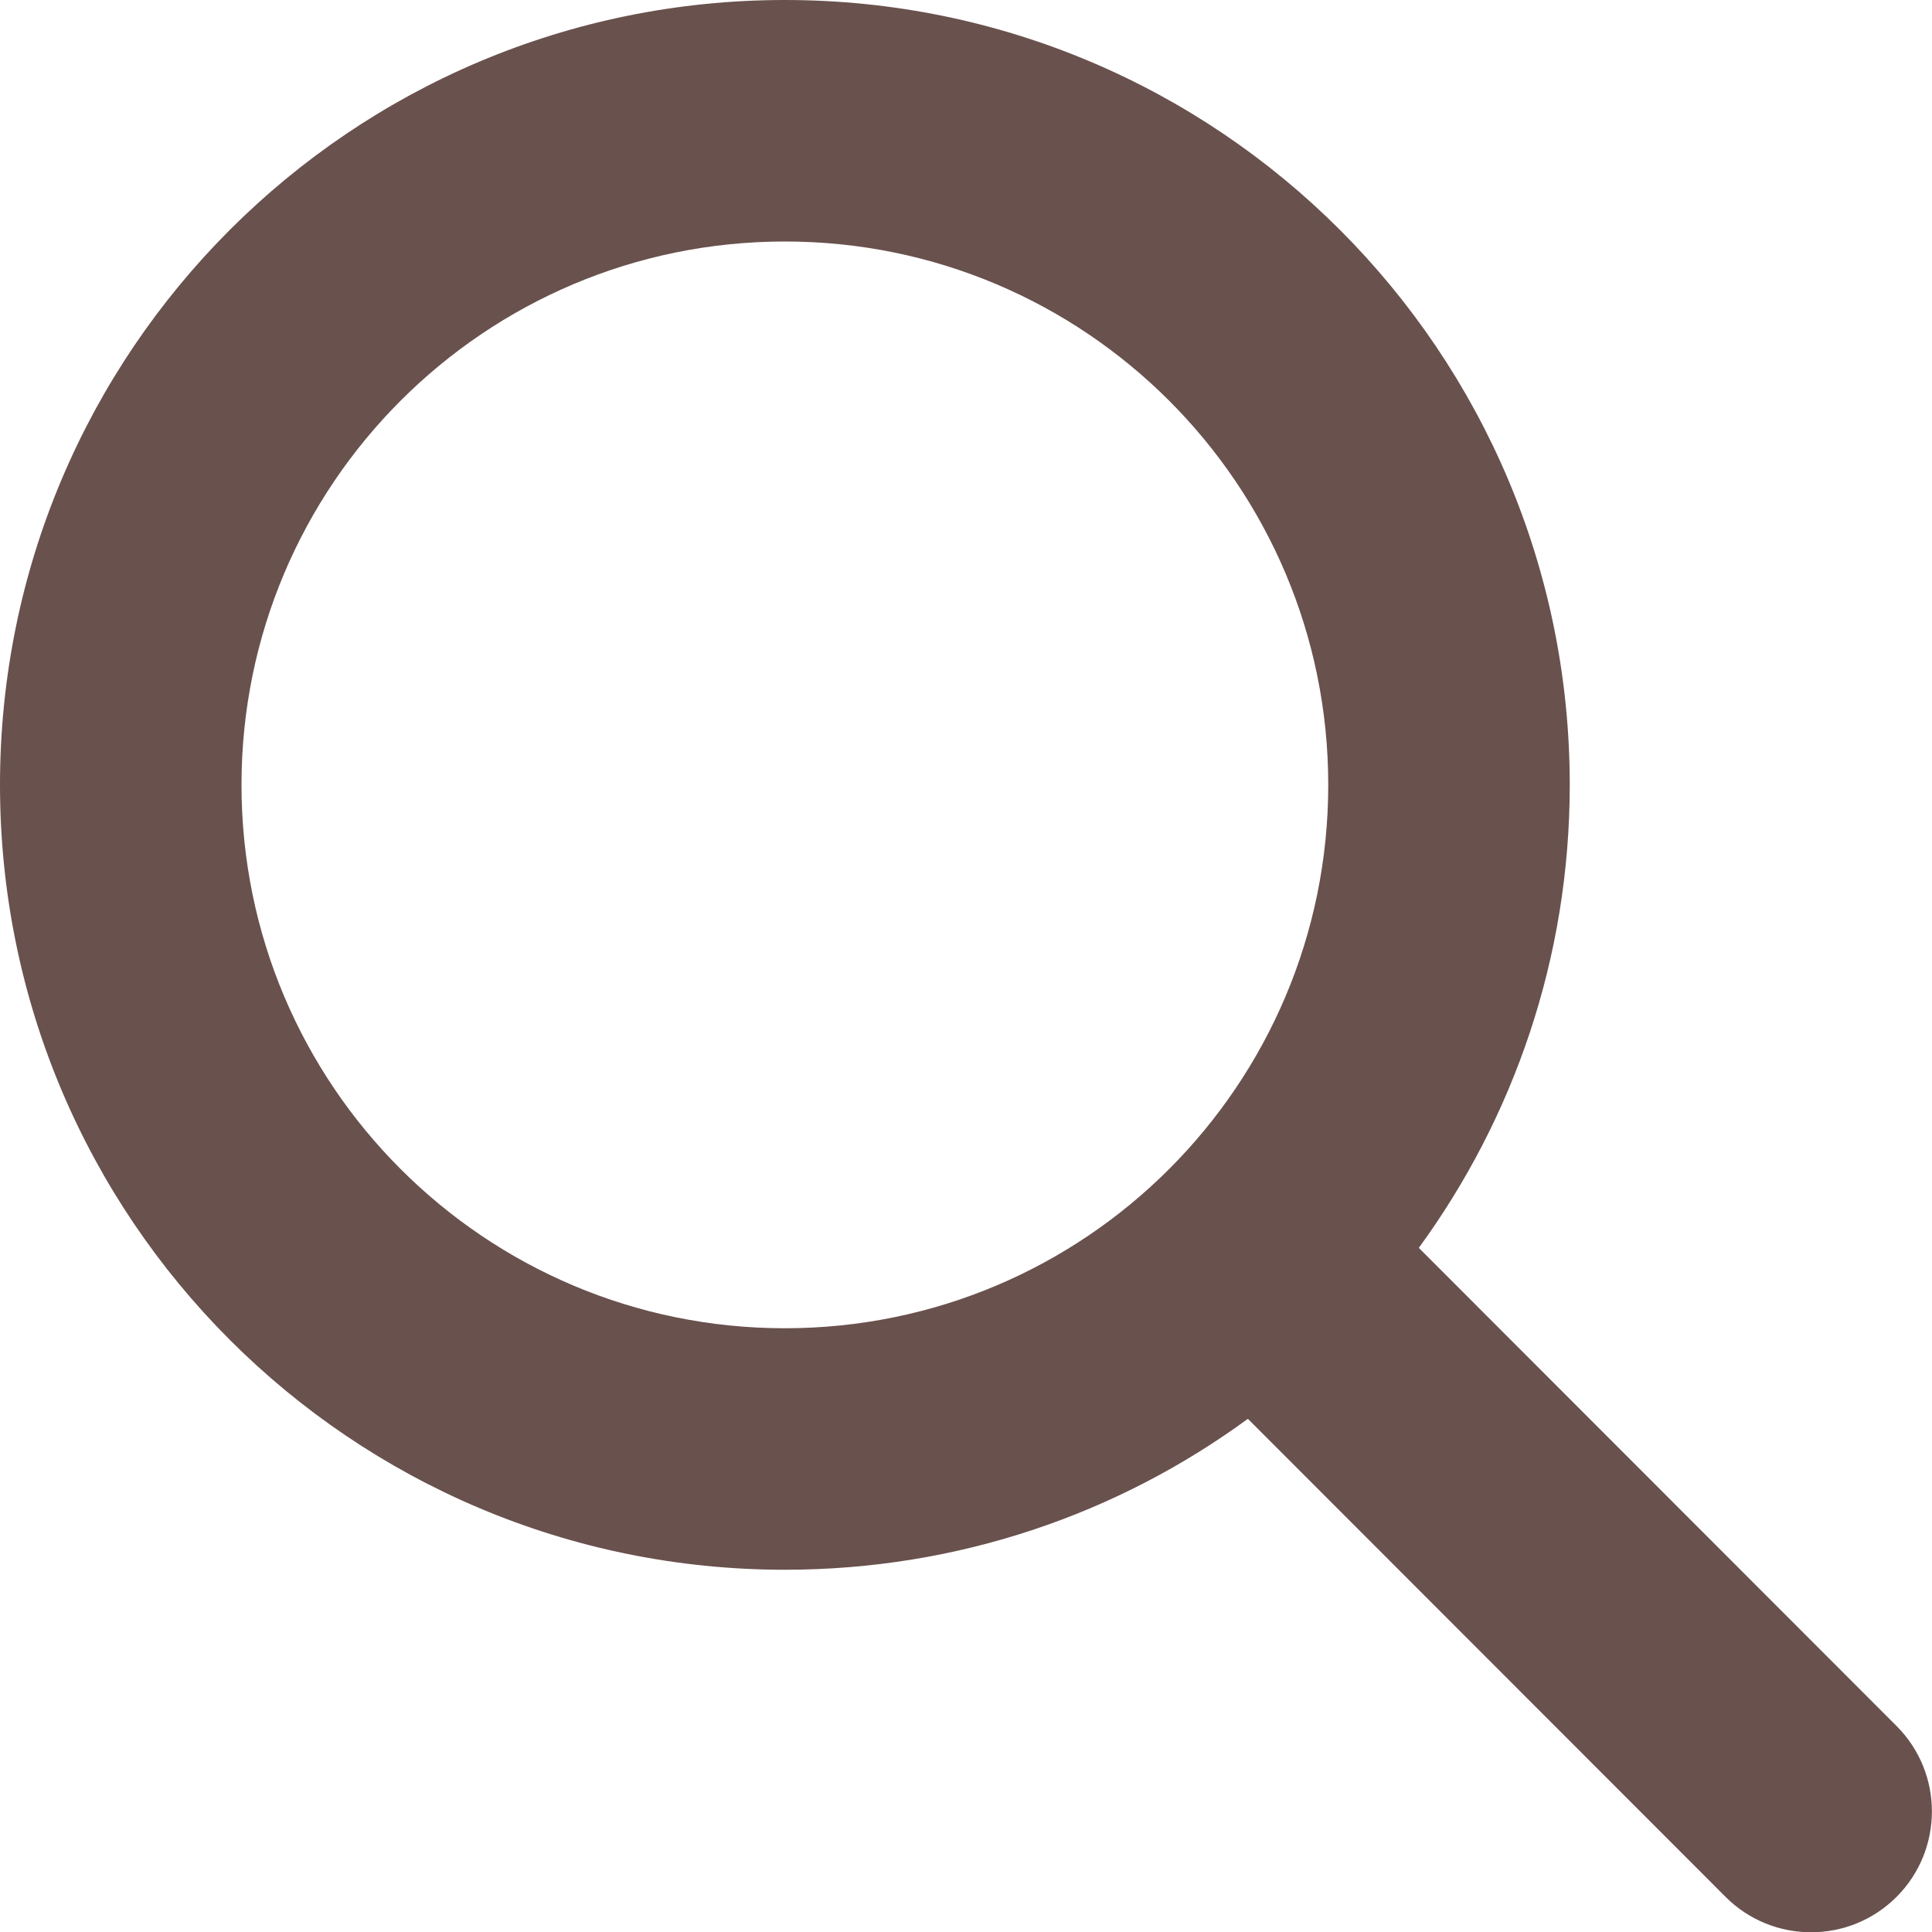
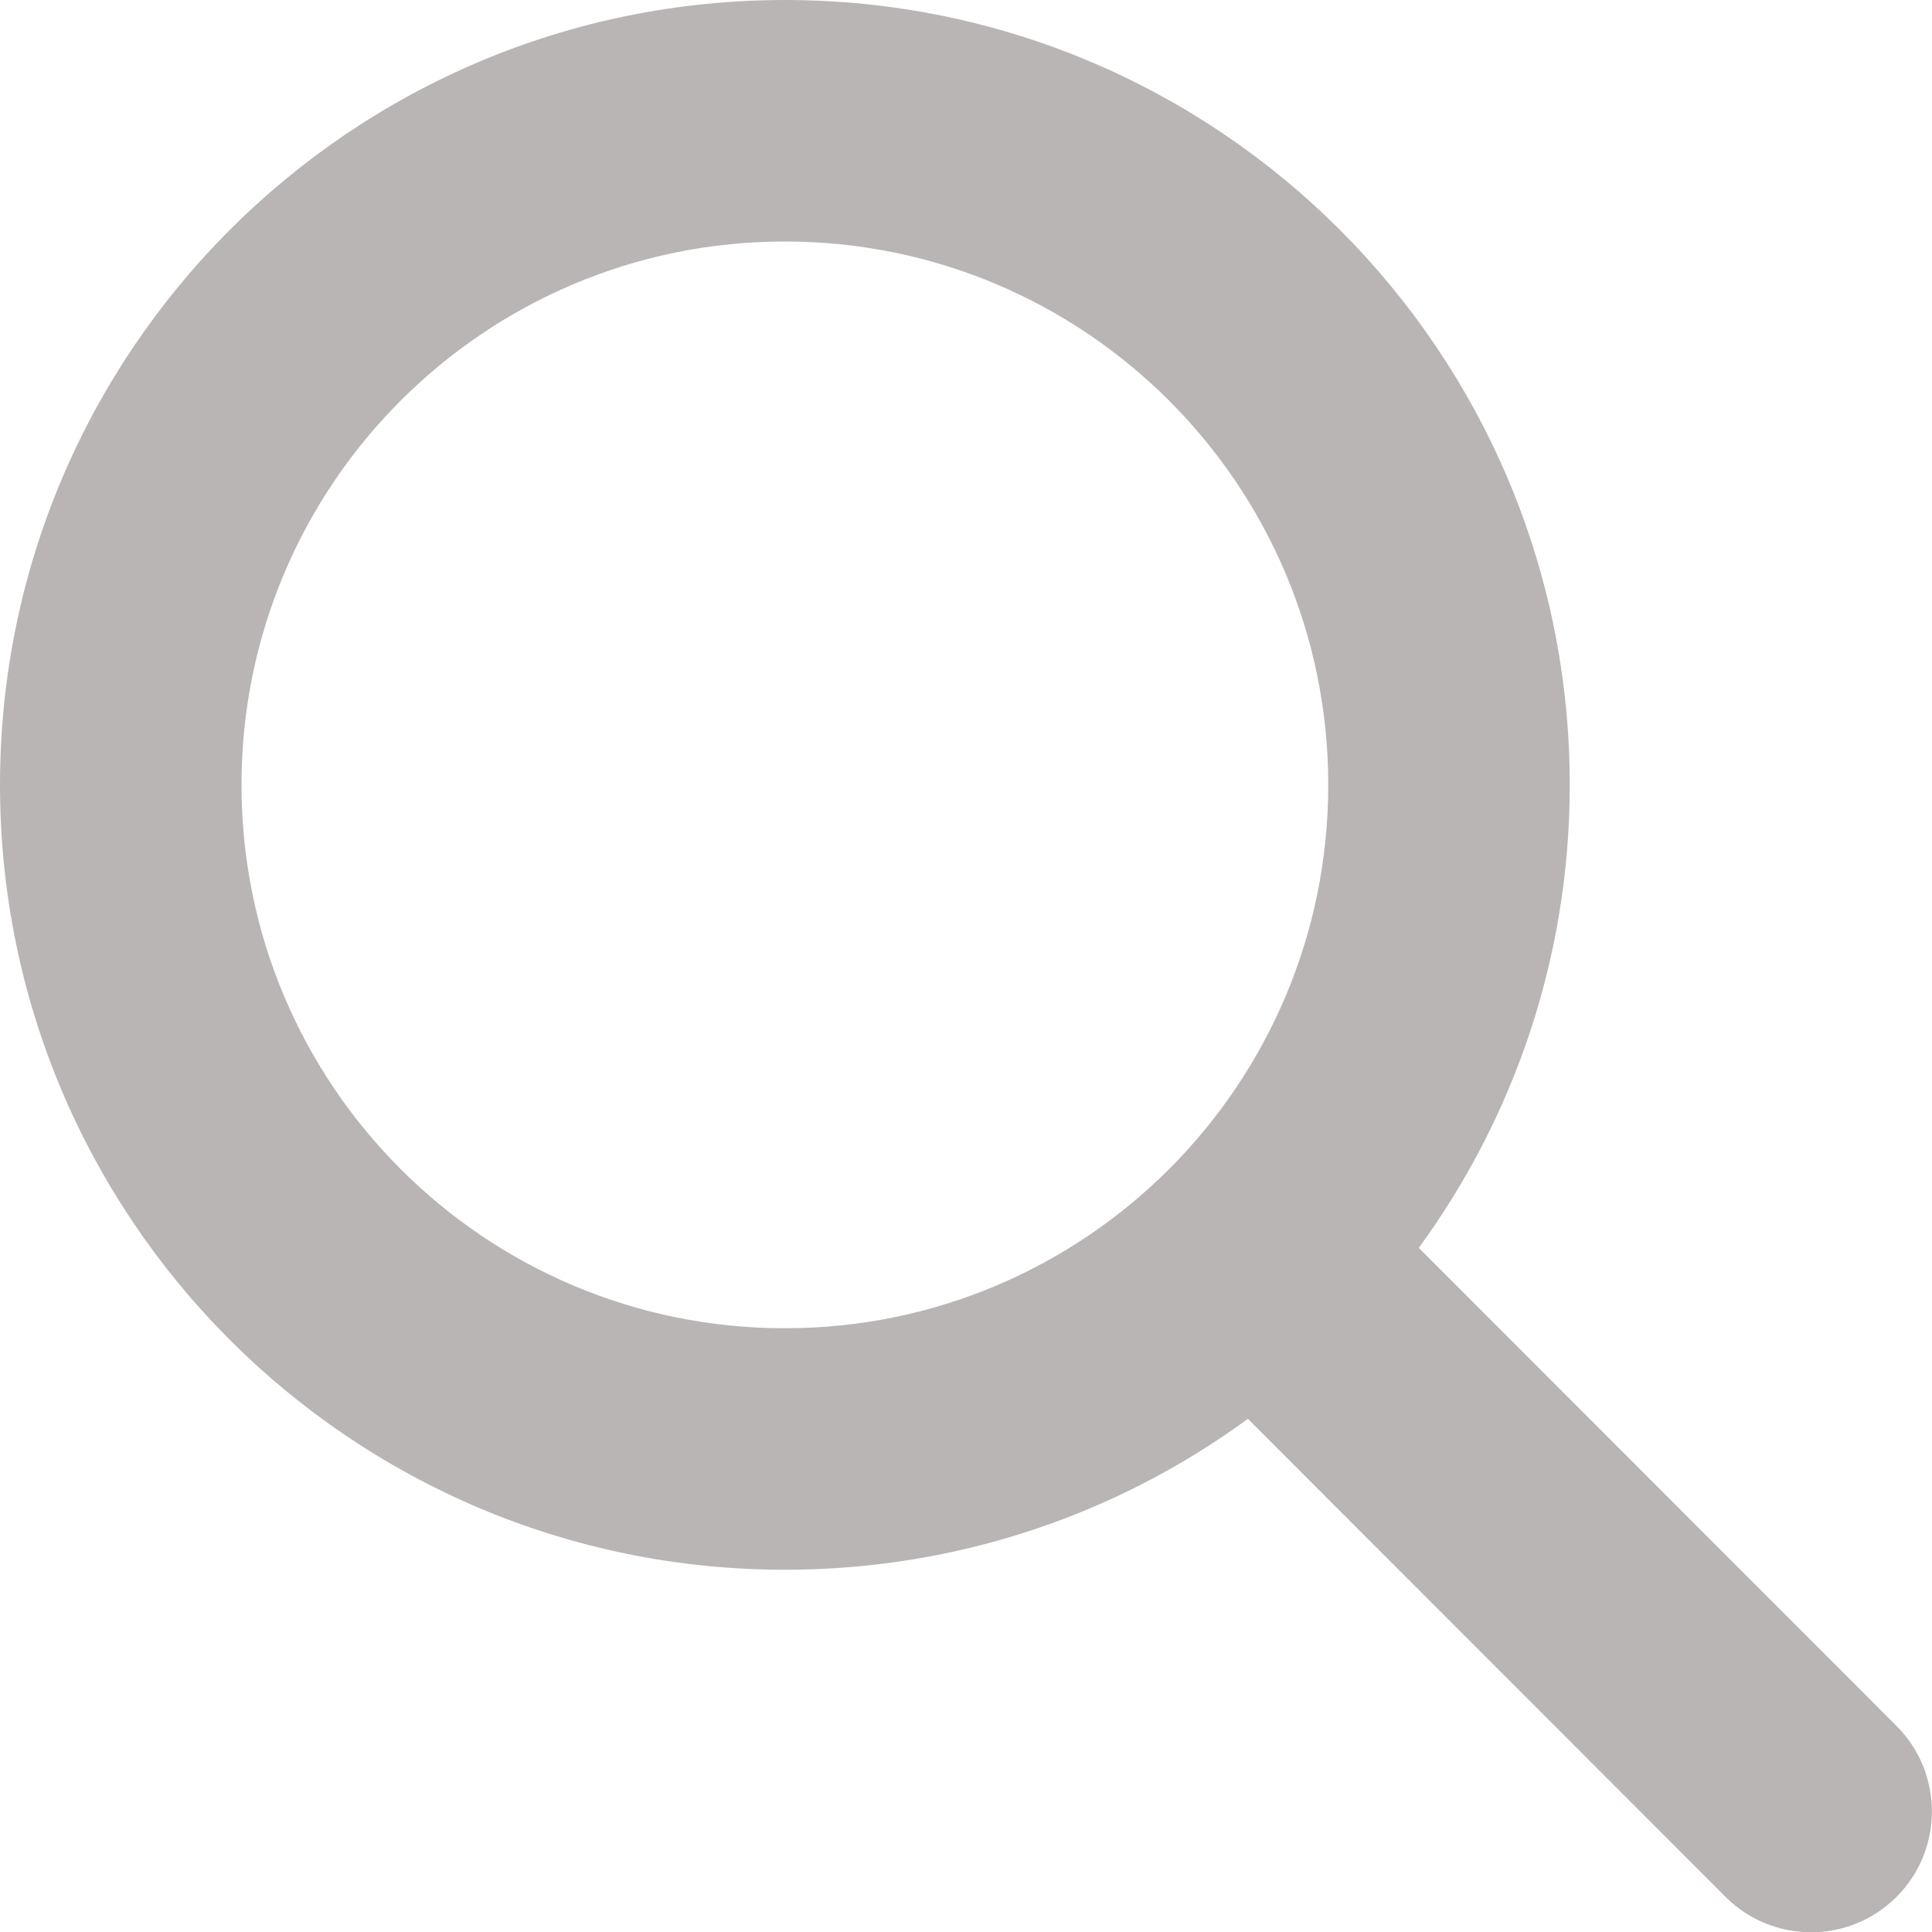
- <svg xmlns="http://www.w3.org/2000/svg" viewBox="0 0 512 512" fill="#69514d">
+ <svg xmlns="http://www.w3.org/2000/svg" viewBox="0 0 512 512" fill="#bab5b5">
  <path d="M416 208c0 45.9-14.9 88.3-40 122.7L502.6 457.4c12.5 12.5 12.5 32.8 0 45.3s-32.8 12.5-45.3 0L330.7 376c-34.4 25.2-76.8 40-122.7 40C93.1 416 0 322.9 0 208S93.1 0 208 0S416 93.1 416 208zM208 352a144 144 0 1 0 0-288 144 144 0 1 0 0 288z" />
</svg>
